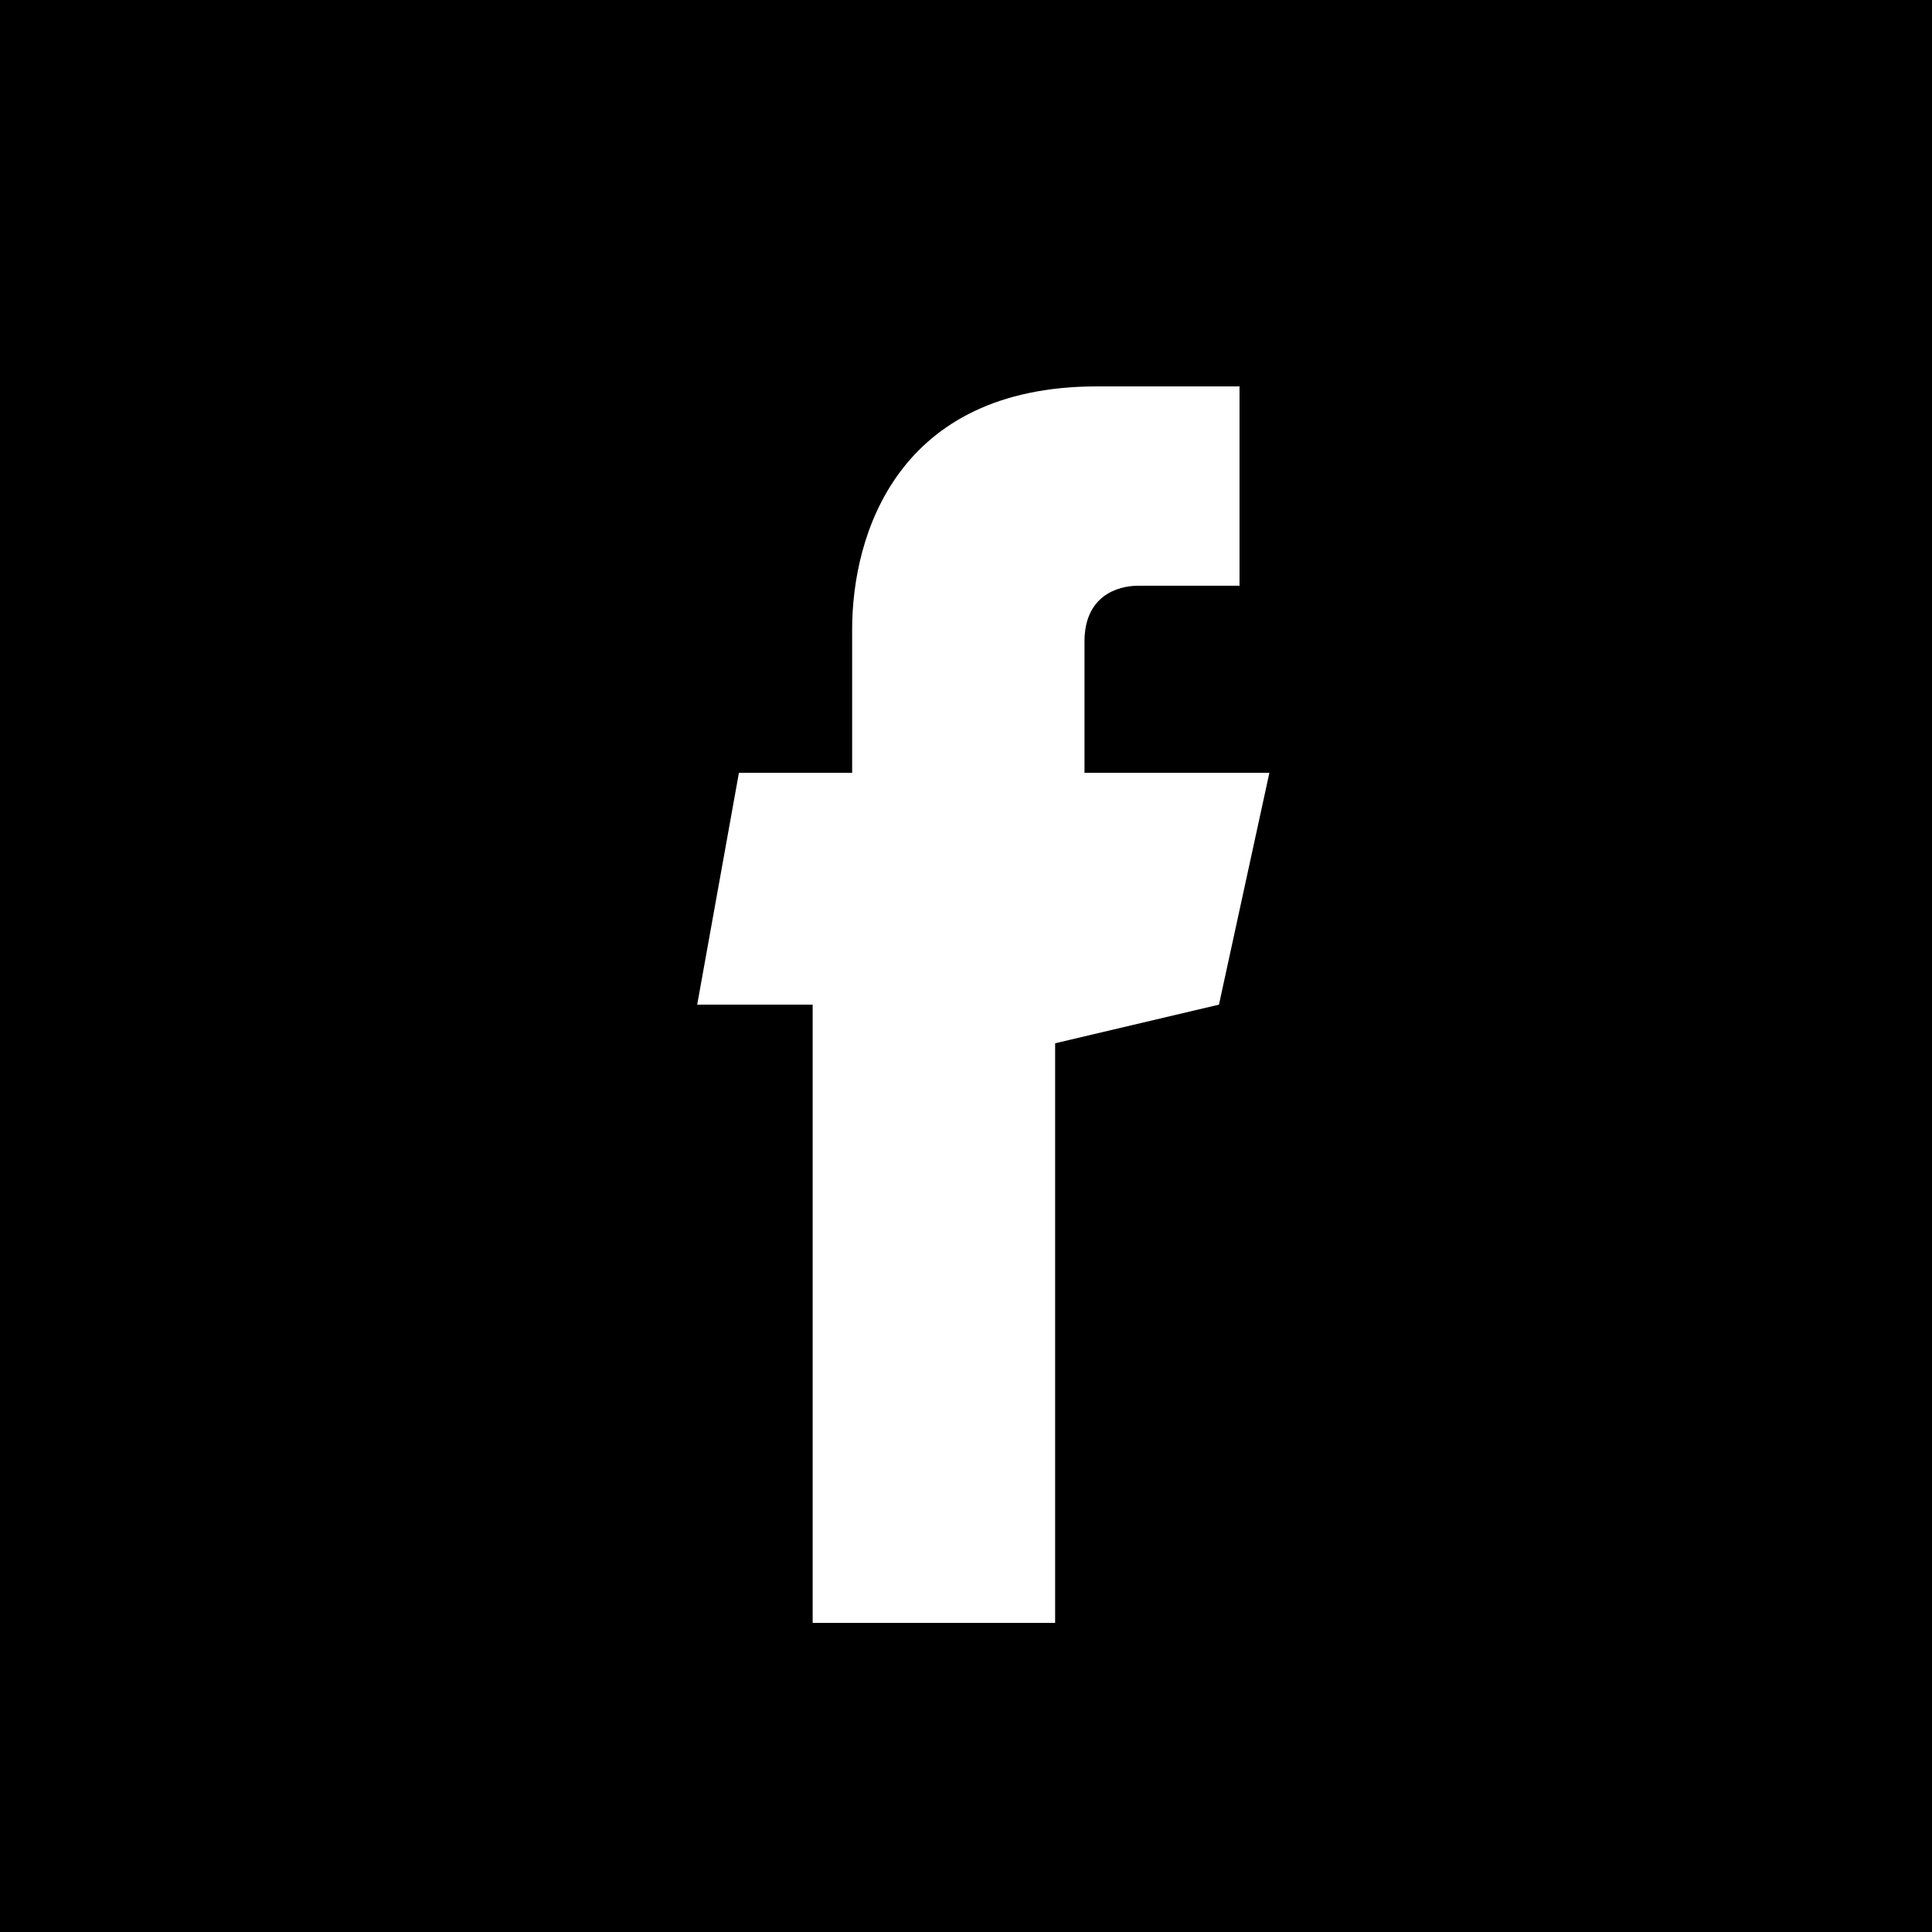
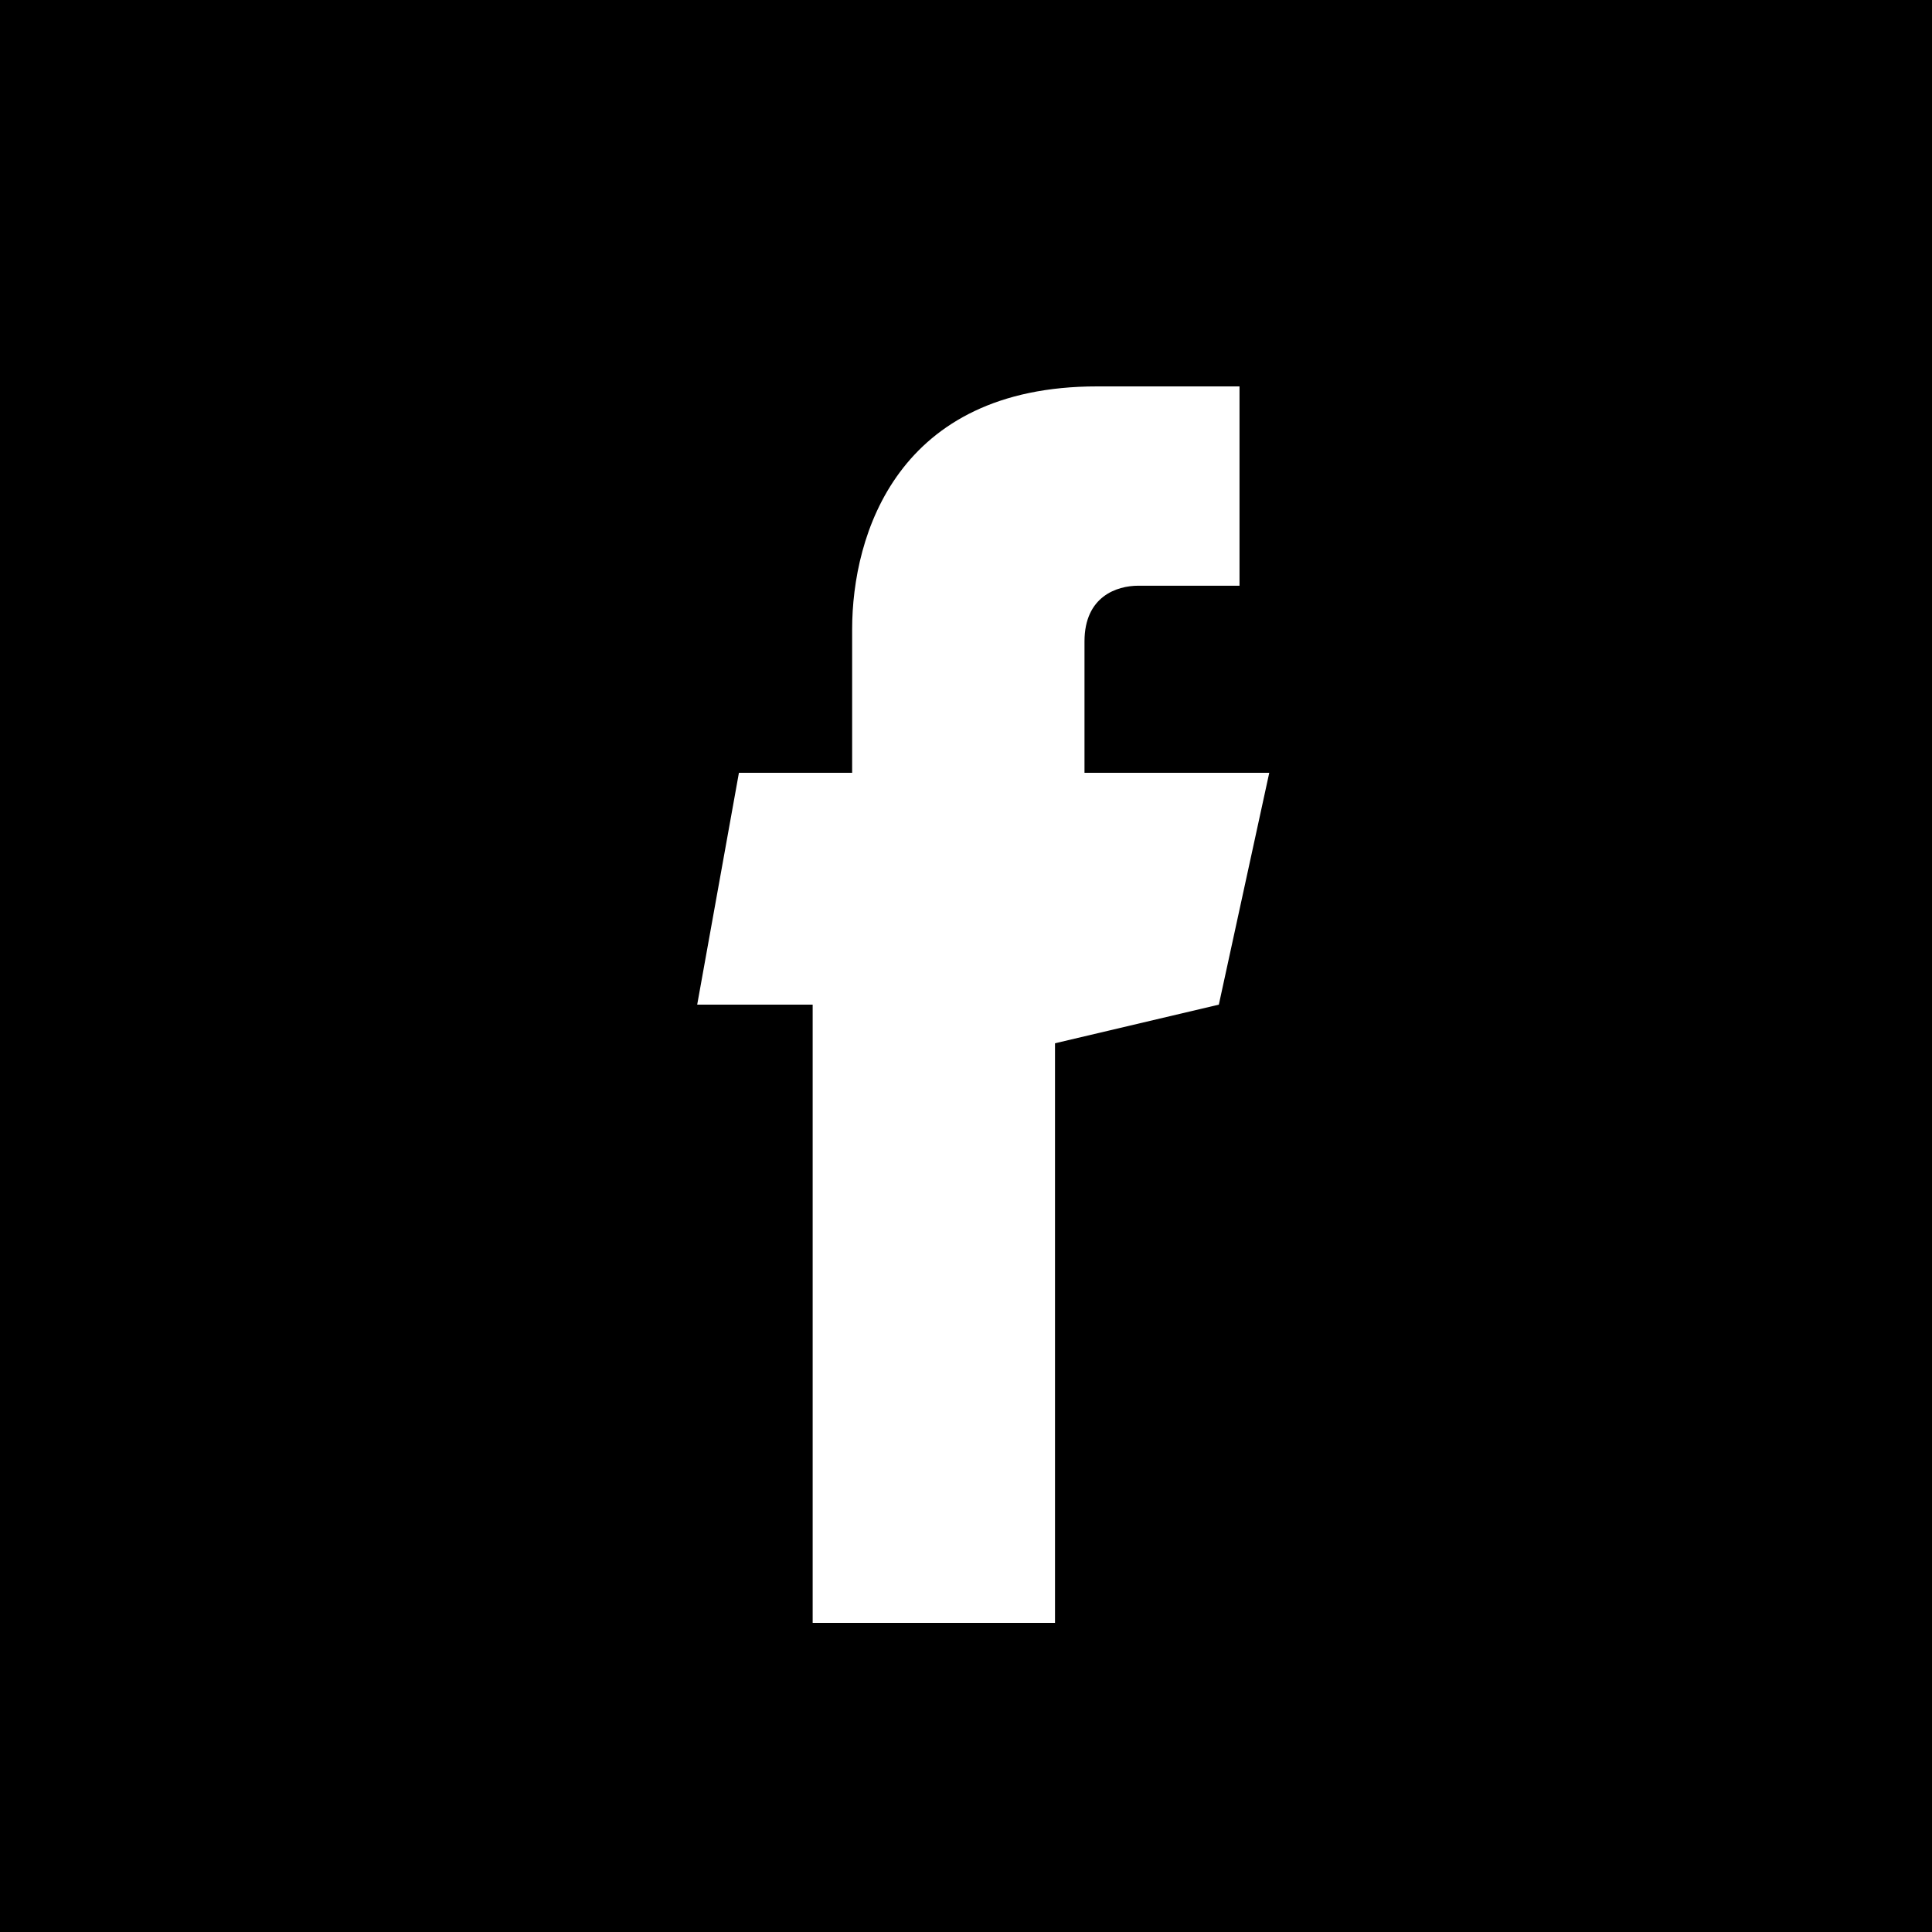
<svg xmlns="http://www.w3.org/2000/svg" viewBox="0 0 30 30" style="background-color:#ffffff00" width="30" height="30">
  <path d="M0 0h30.074v30H0z" />
-   <path d="M19.715 12H16.84V9.96c0-.7.504-.865.834-.865h1.573V6h-2.212c-3.098 0-3.803 2.3-3.803 3.773V12h-1.758l-.648 3.6h1.793v9.6h3.765v-9l2.544-.6.783-3.6z" fill="#fff" />
+   <path d="M19.715 12H16.84V9.96c0-.7.504-.865.834-.865h1.573V6h-2.212c-3.098 0-3.803 2.3-3.803 3.773V12h-1.758l-.648 3.6h1.793v9.6h3.763v-9l2.544-.6.783-3.6z" fill="#fff" />
</svg>
